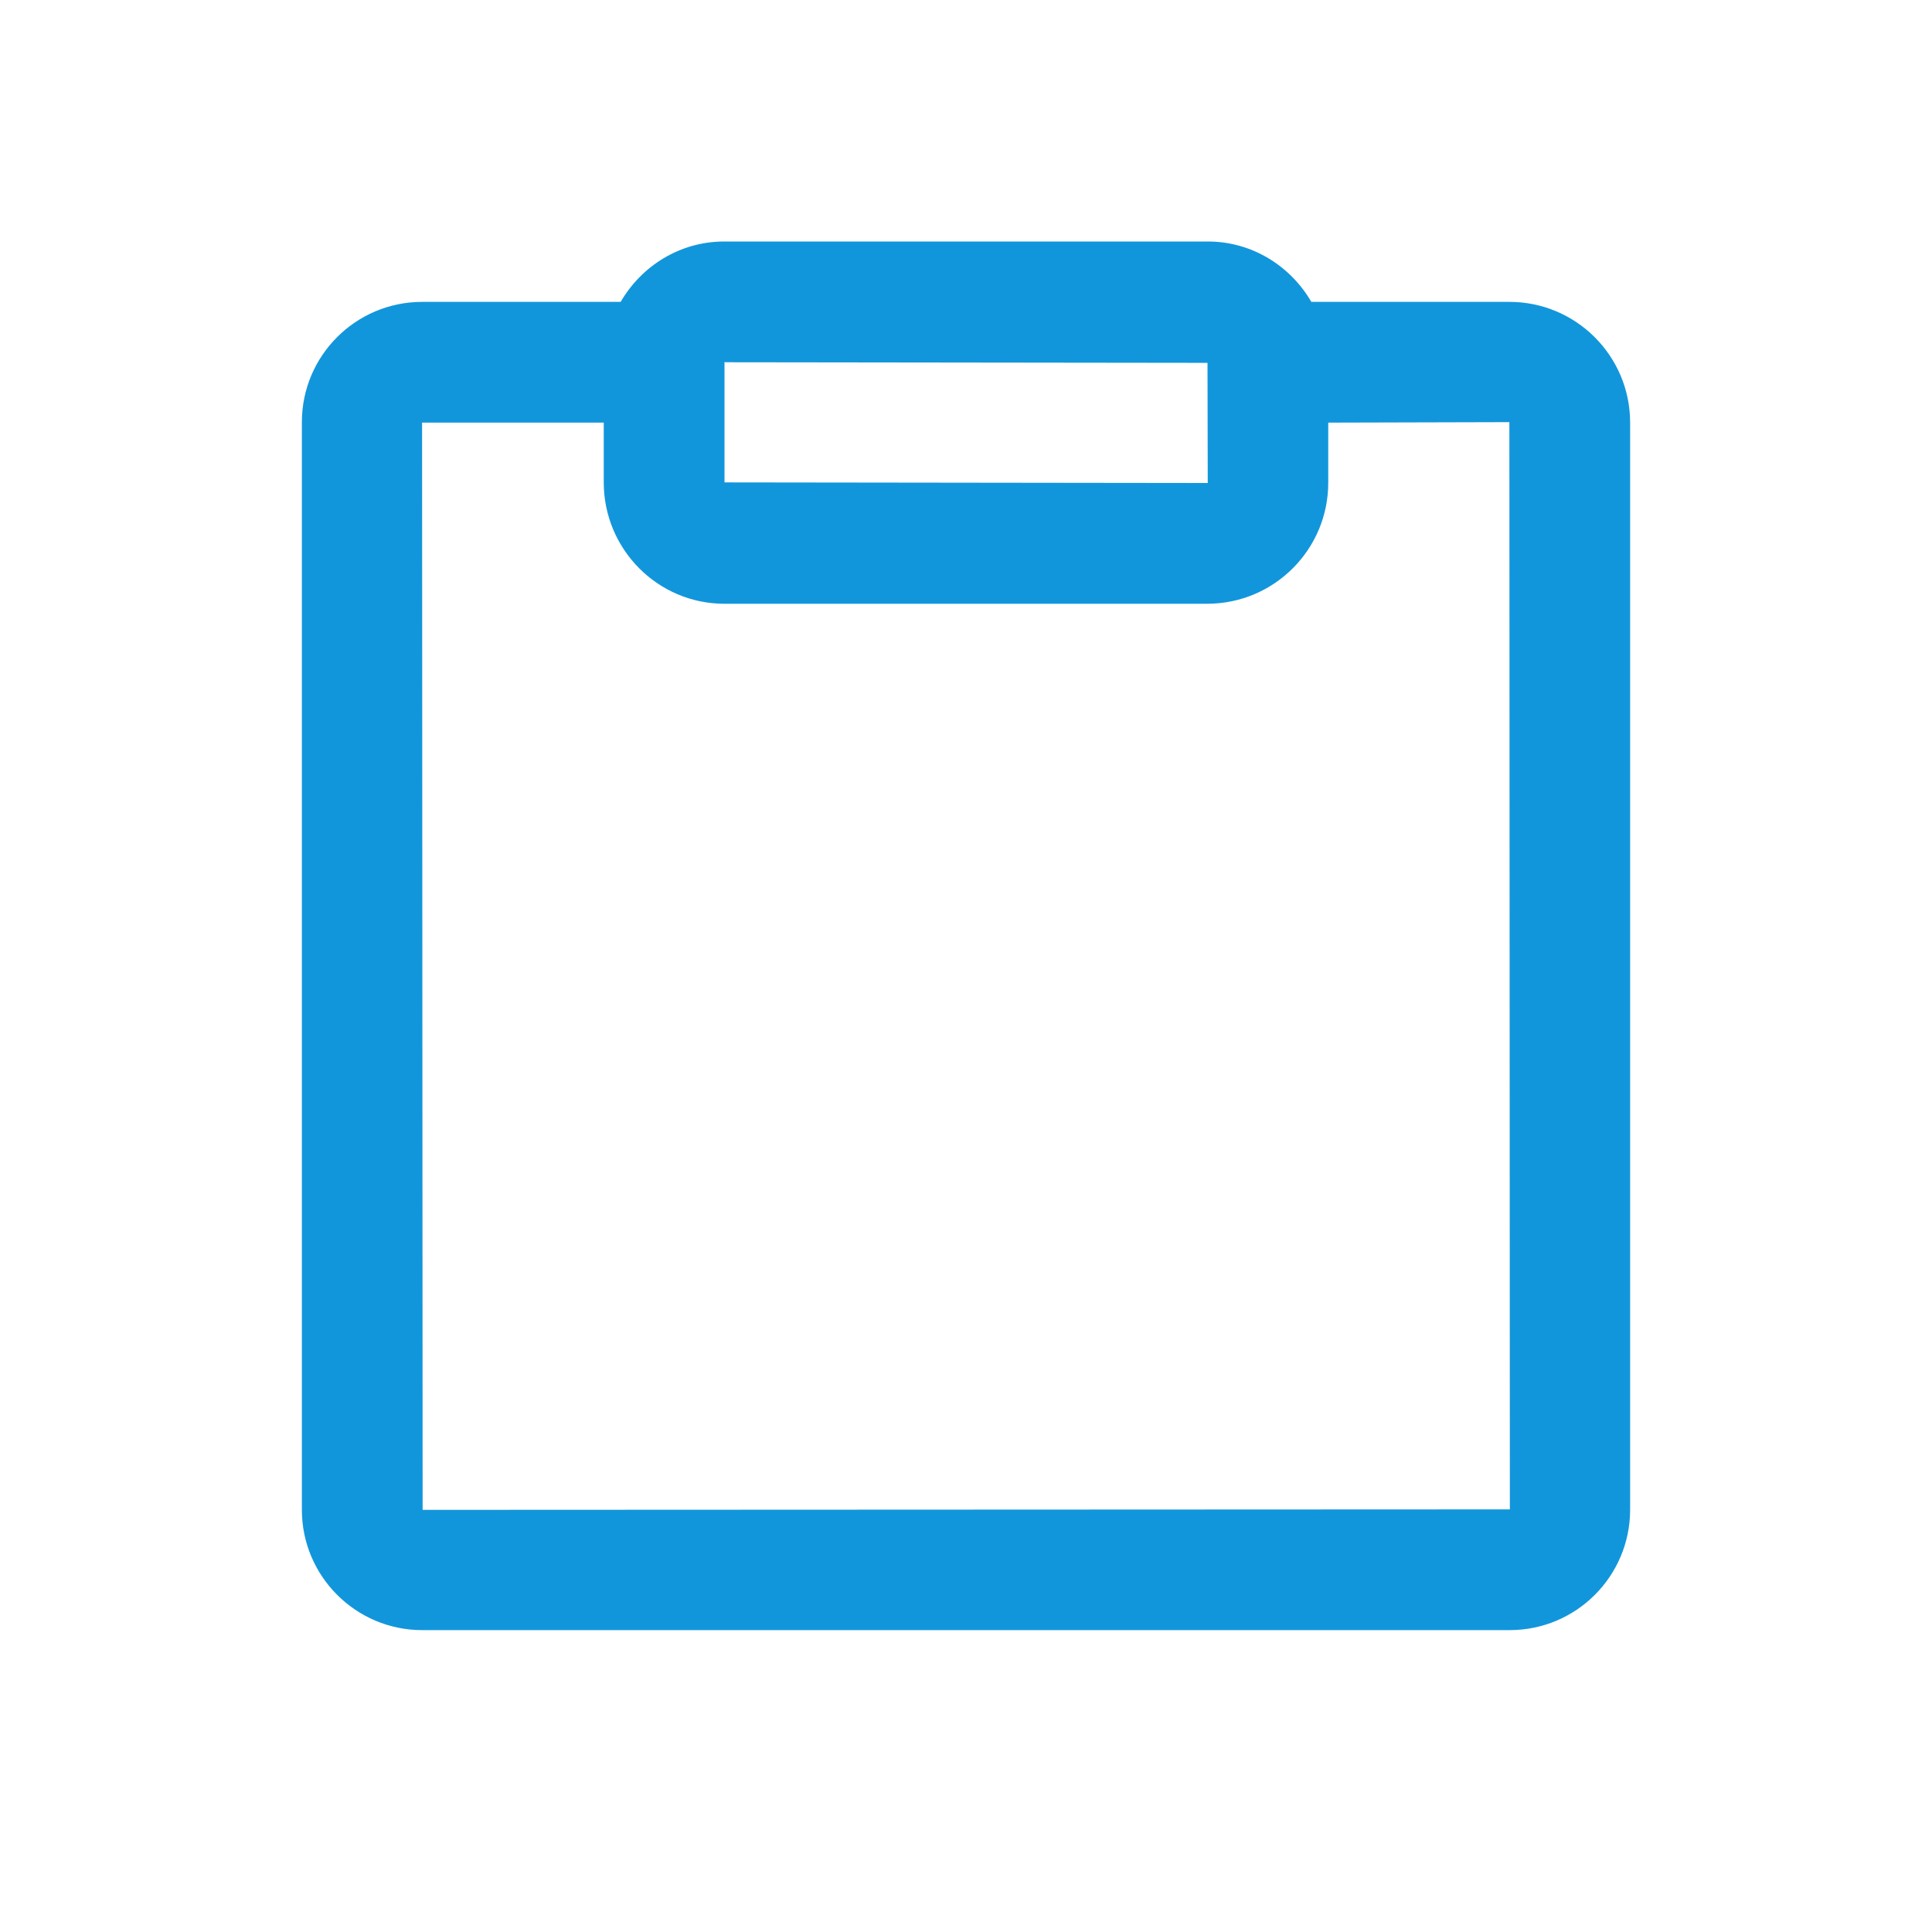
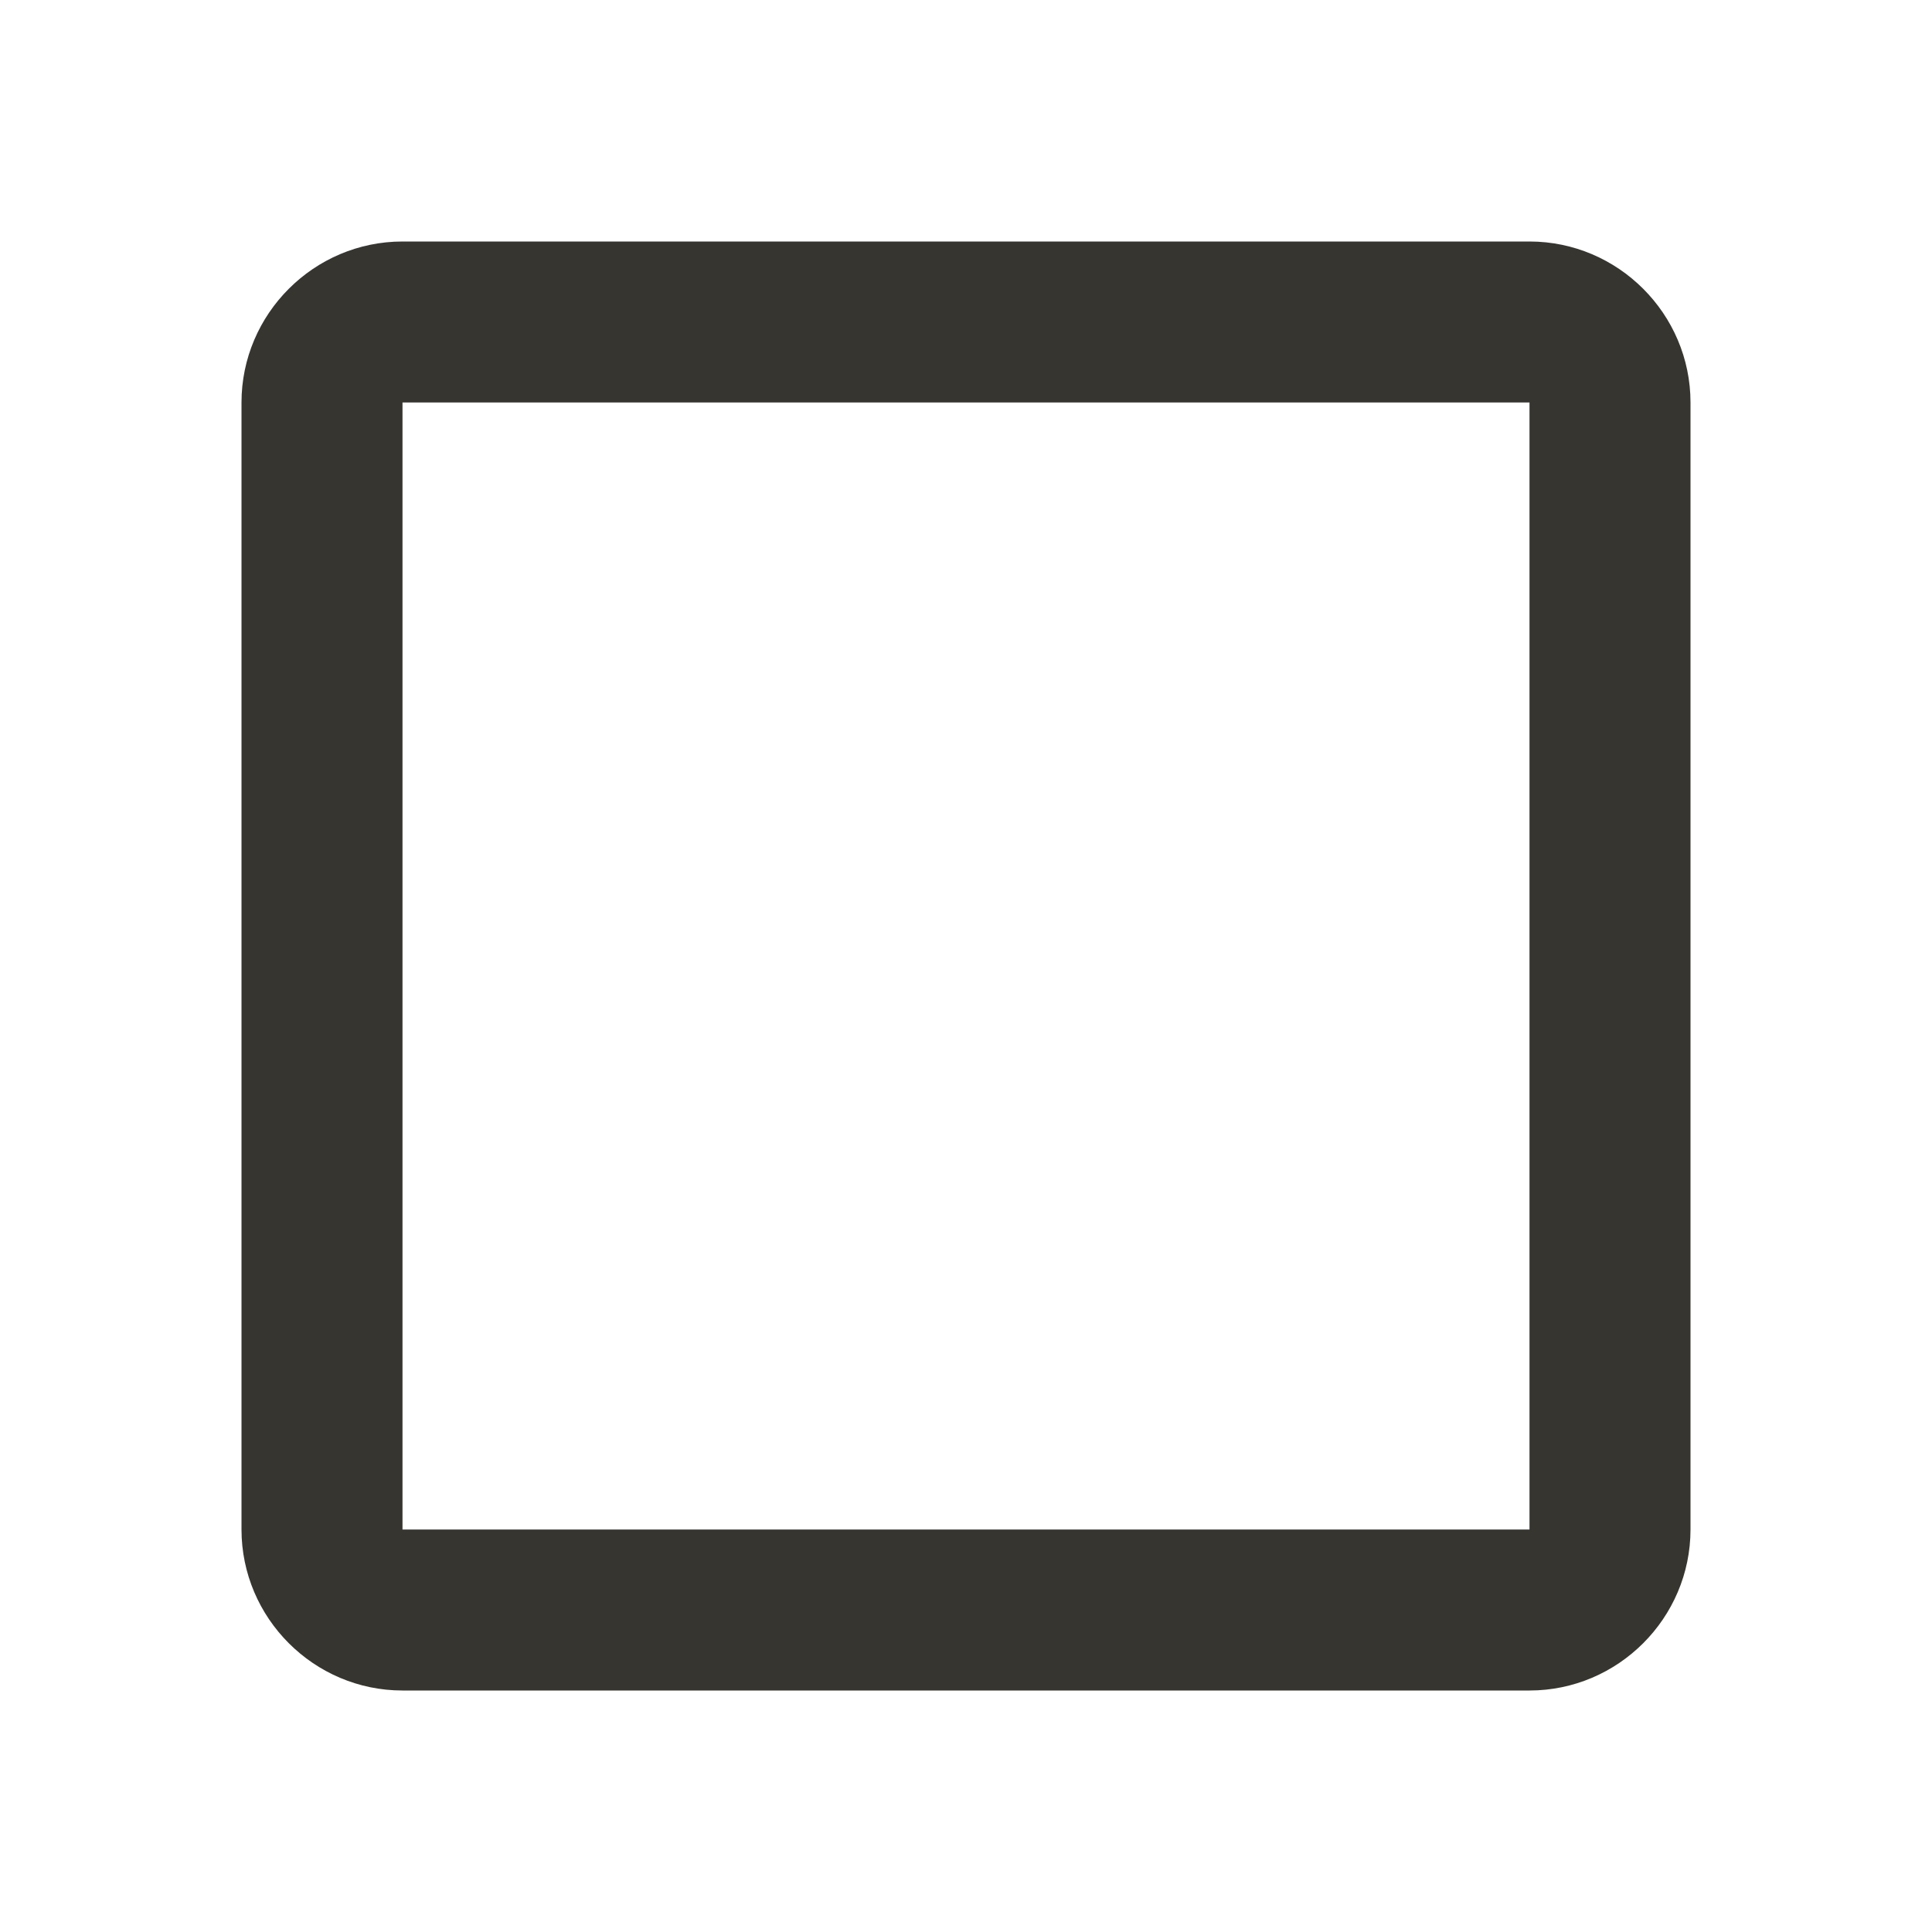
- <svg xmlns="http://www.w3.org/2000/svg" t="1642407043146" class="icon" viewBox="0 0 1024 1024" version="1.1" p-id="1881" width="26" height="26" fill="#1296db">
-   <path d="M224 800.256L223.712 224H320v31.68c0 35.456 28.64 64.32 63.872 64.32h256.256A64.16 64.16 0 0 0 704 255.68V224l96-0.256L800.256 800 224 800.256zM640 192.32L640.128 256 384 255.68V192.32L383.872 192 640 192.32zM799.84 160H695.04c-11.072-19.04-31.424-32-54.912-32h-256.256c-23.488 0-43.808 12.928-54.912 32H223.712A63.776 63.776 0 0 0 160 223.744v576.512C160 835.392 188.608 864 223.744 864h576.512A63.84 63.84 0 0 0 864 800.256V223.744A64 64 0 0 0 799.84 160z" p-id="1882" />
+ <svg xmlns="http://www.w3.org/2000/svg" height="20px" viewBox="0 0 24 24" width="20px" fill="#37352f">
+   <path d="M0 0h24v24H0V0z" fill="none" />
+   <path d="M19 5v14H5V5h14m0-2H5c-1.1 0-2 .9-2 2v14c0 1.1.9 2 2 2h14c1.1 0 2-.9 2-2V5c0-1.1-.9-2-2-2z" />
</svg>
